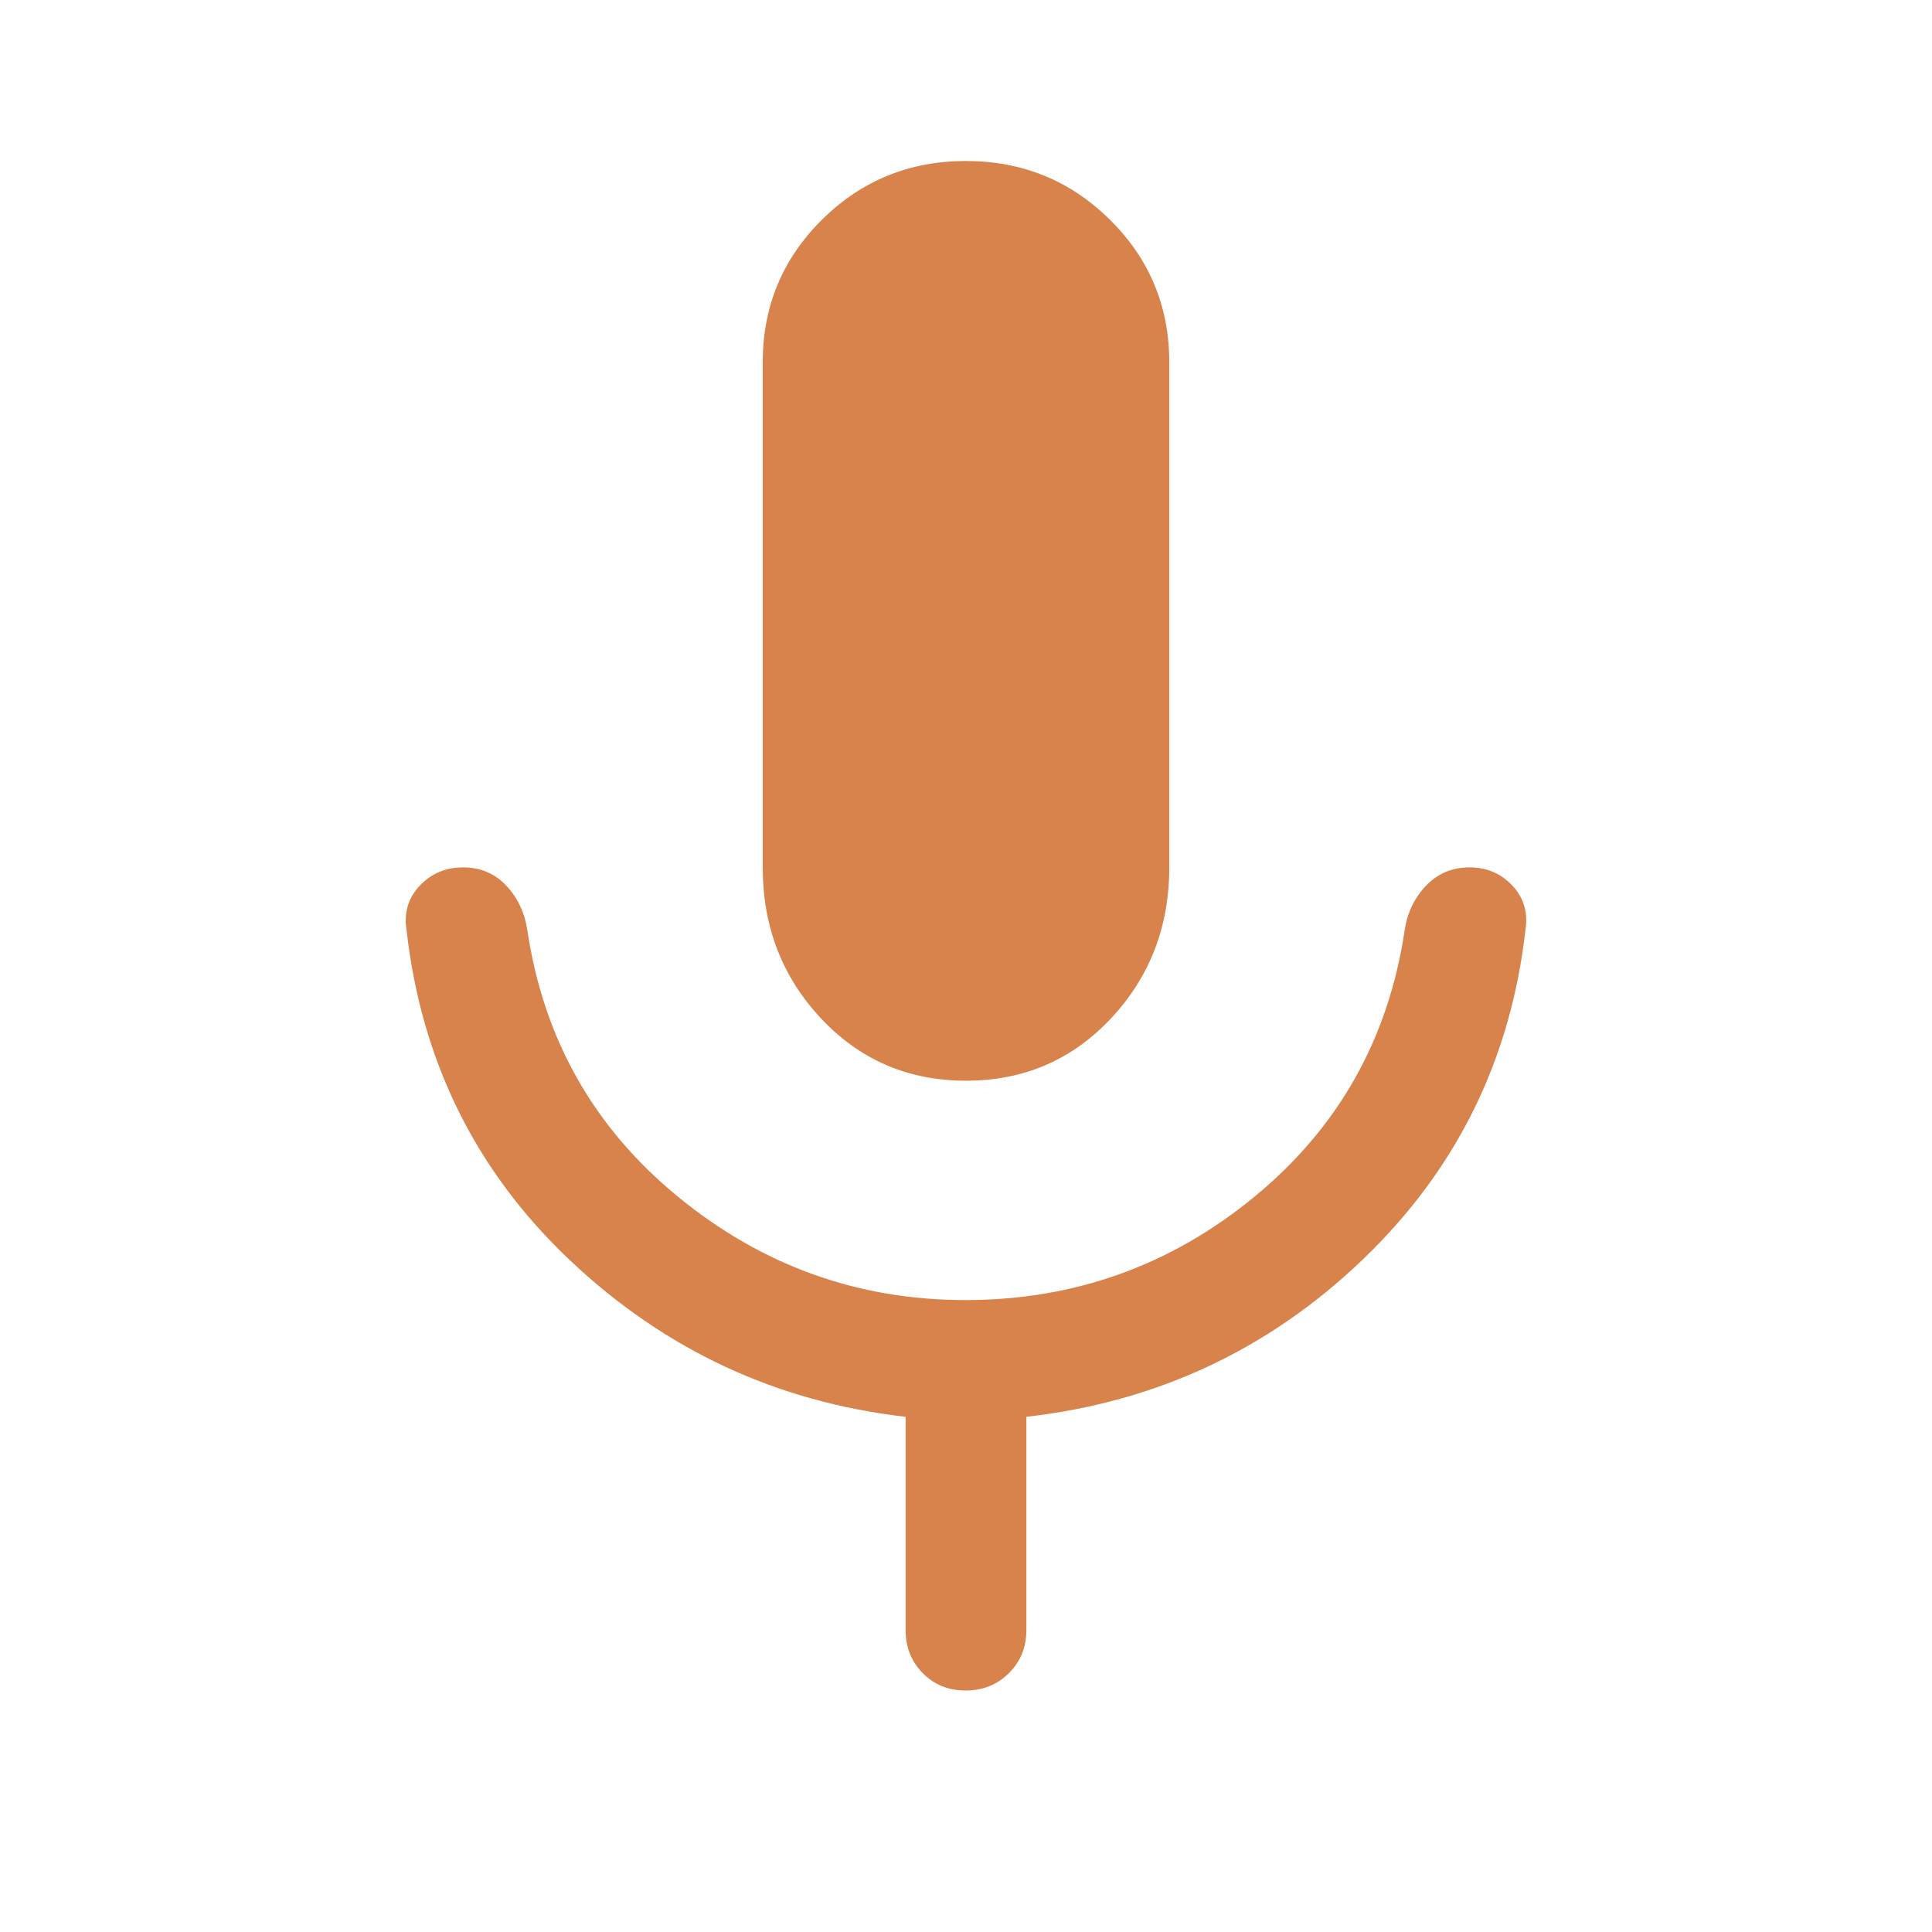
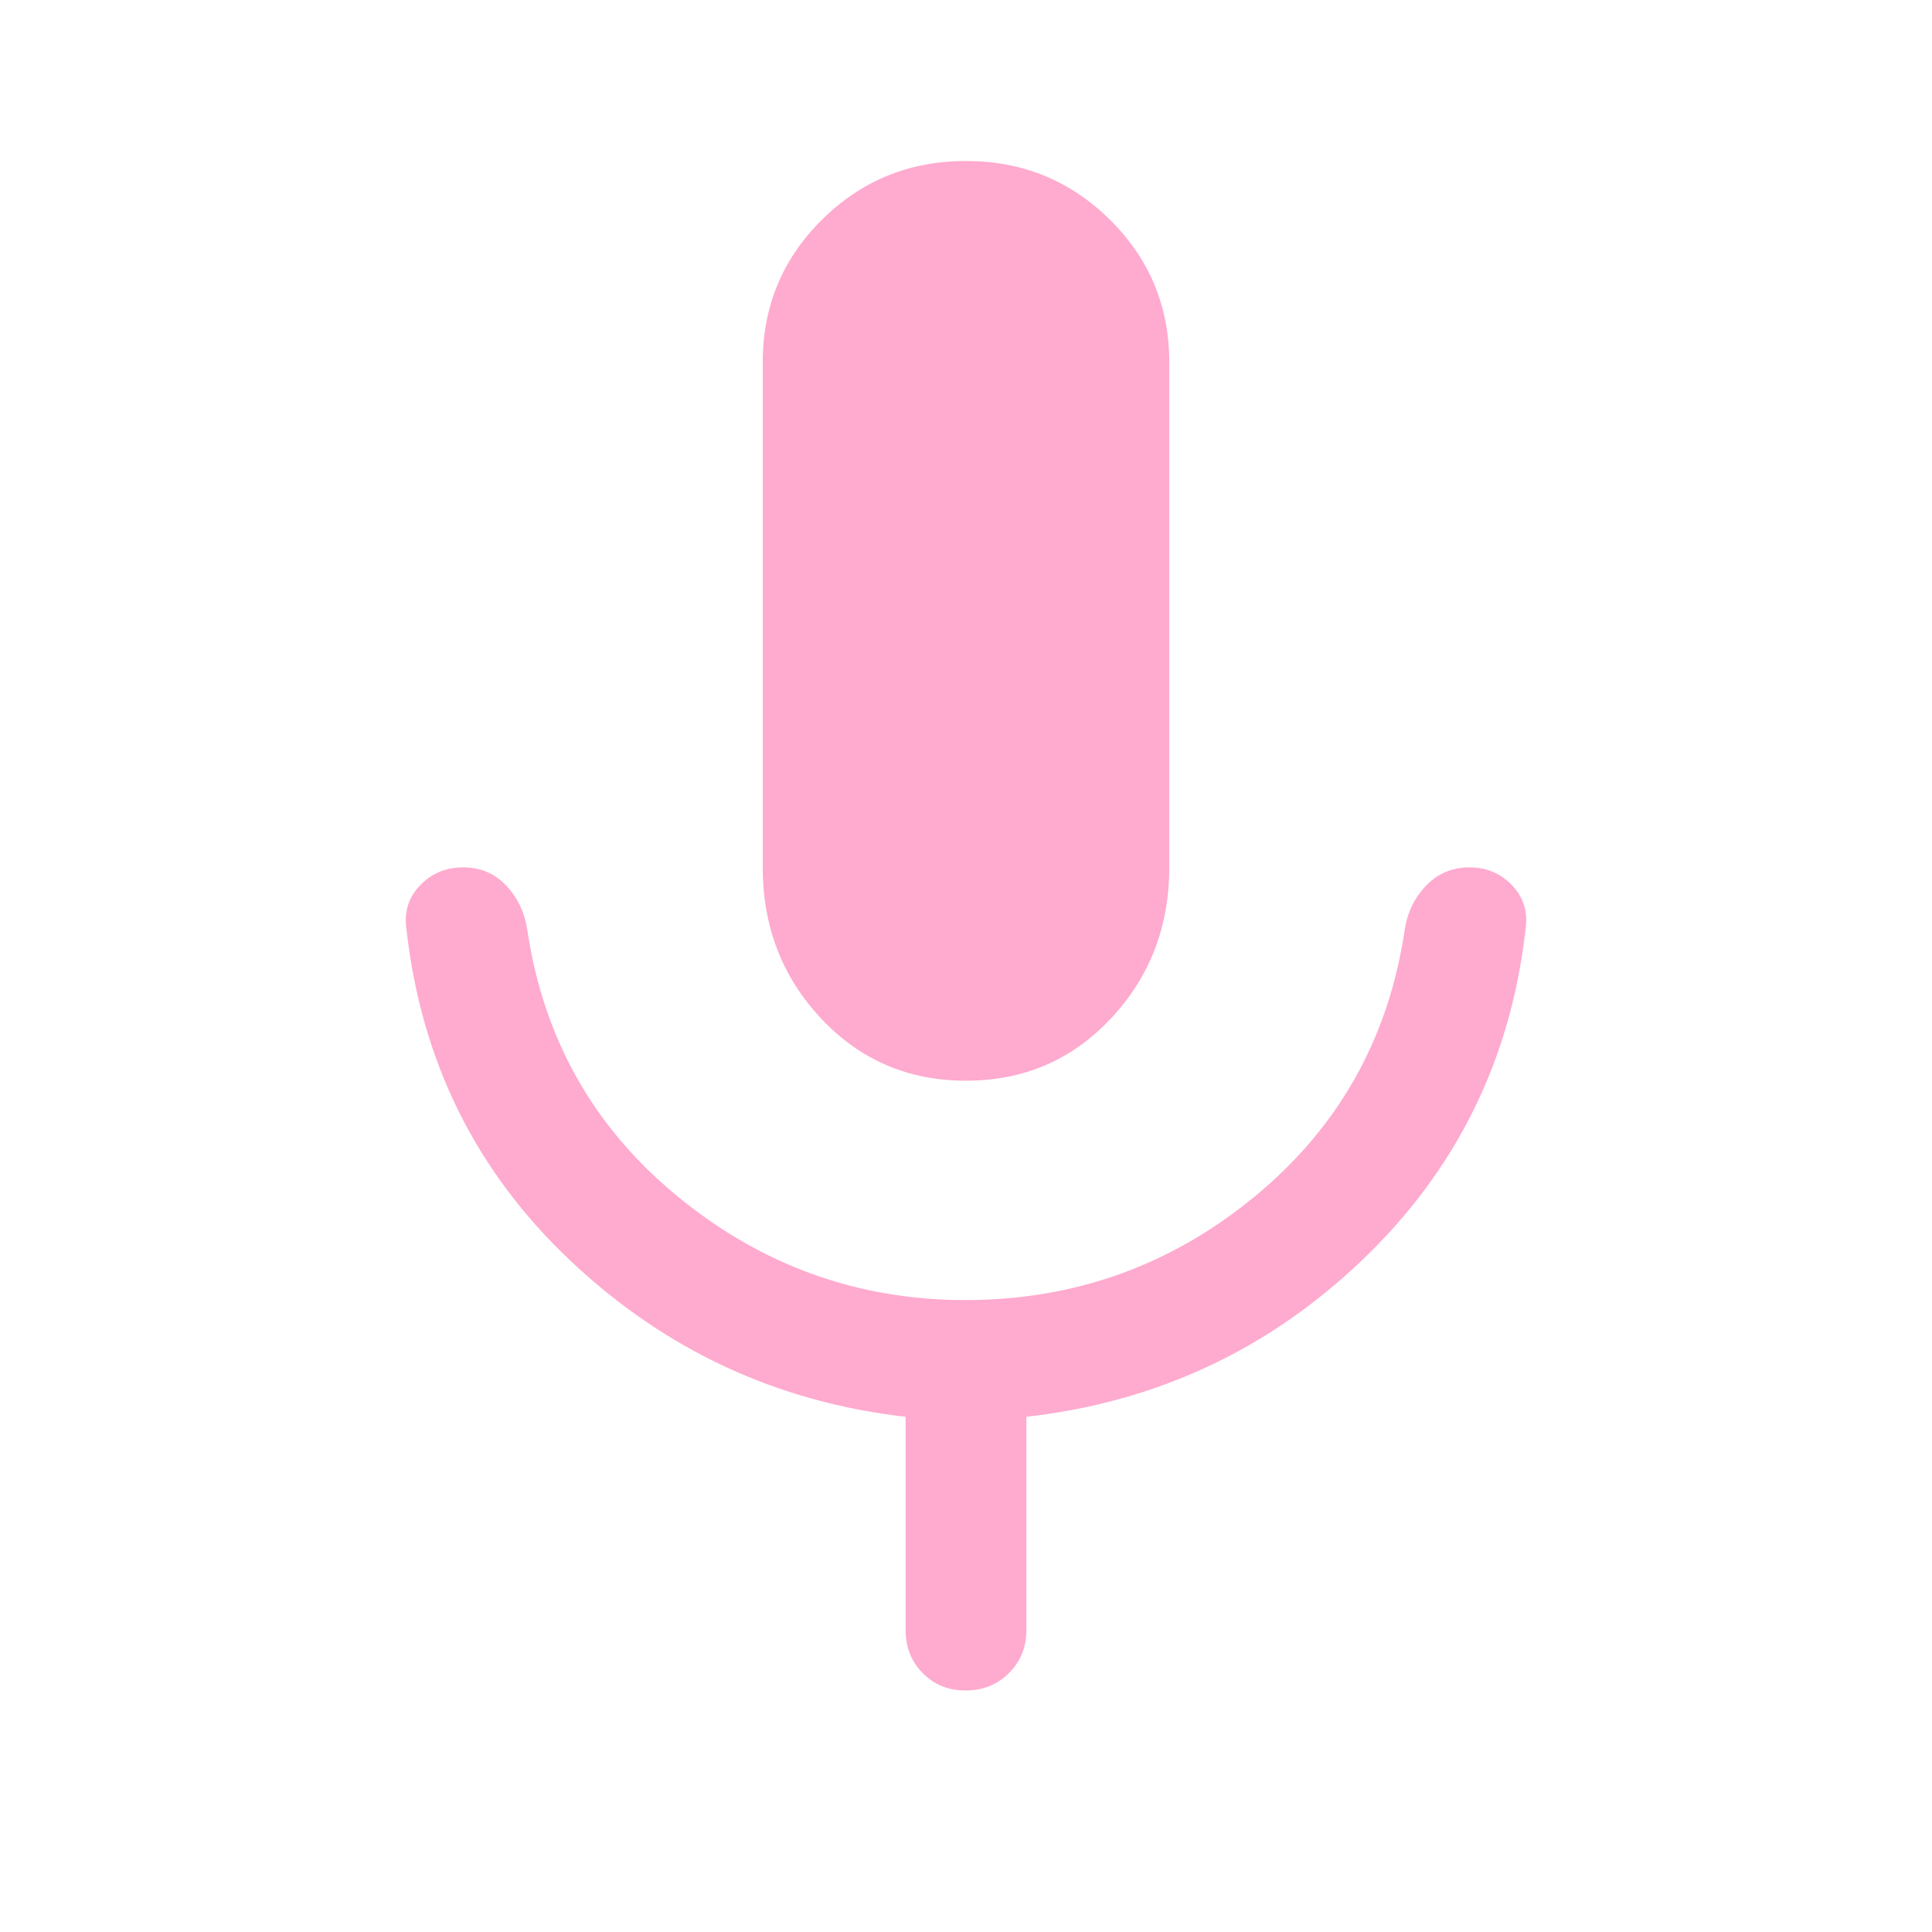
- <svg xmlns="http://www.w3.org/2000/svg" height="48px" viewBox="0 -960 960 960" width="48px" fill="#d8834c">
+ <svg xmlns="http://www.w3.org/2000/svg" height="48px" viewBox="0 -960 960 960" width="48px" fill="#ffaacf">
  <path d="M408-453.92q-29-30.91-29-75.08v-251q0-41.67 29.44-70.83Q437.88-880 479.94-880t71.56 29.17Q581-821.67 581-780v251q0 44.17-29 75.08Q523-423 480-423t-72-30.92ZM450-150v-106q-96-11-166.5-77.5T202-498q-2-12.85 6.59-21.93 8.6-9.07 21.5-9.07 12.91 0 21.41 9t10.5 22q12 81 74.71 132.5Q399.42-314 479.65-314q81.35 0 143.85-51.5T698-498q2-13 10.68-22 8.67-9 21.5-9 12.82 0 21.32 9.07 8.5 9.08 6.5 21.93-11 97-81 164t-167 78v106q0 12.75-8.68 21.37-8.67 8.63-21.5 8.63-12.82 0-21.32-8.63-8.5-8.62-8.5-21.37Z" />
</svg>
